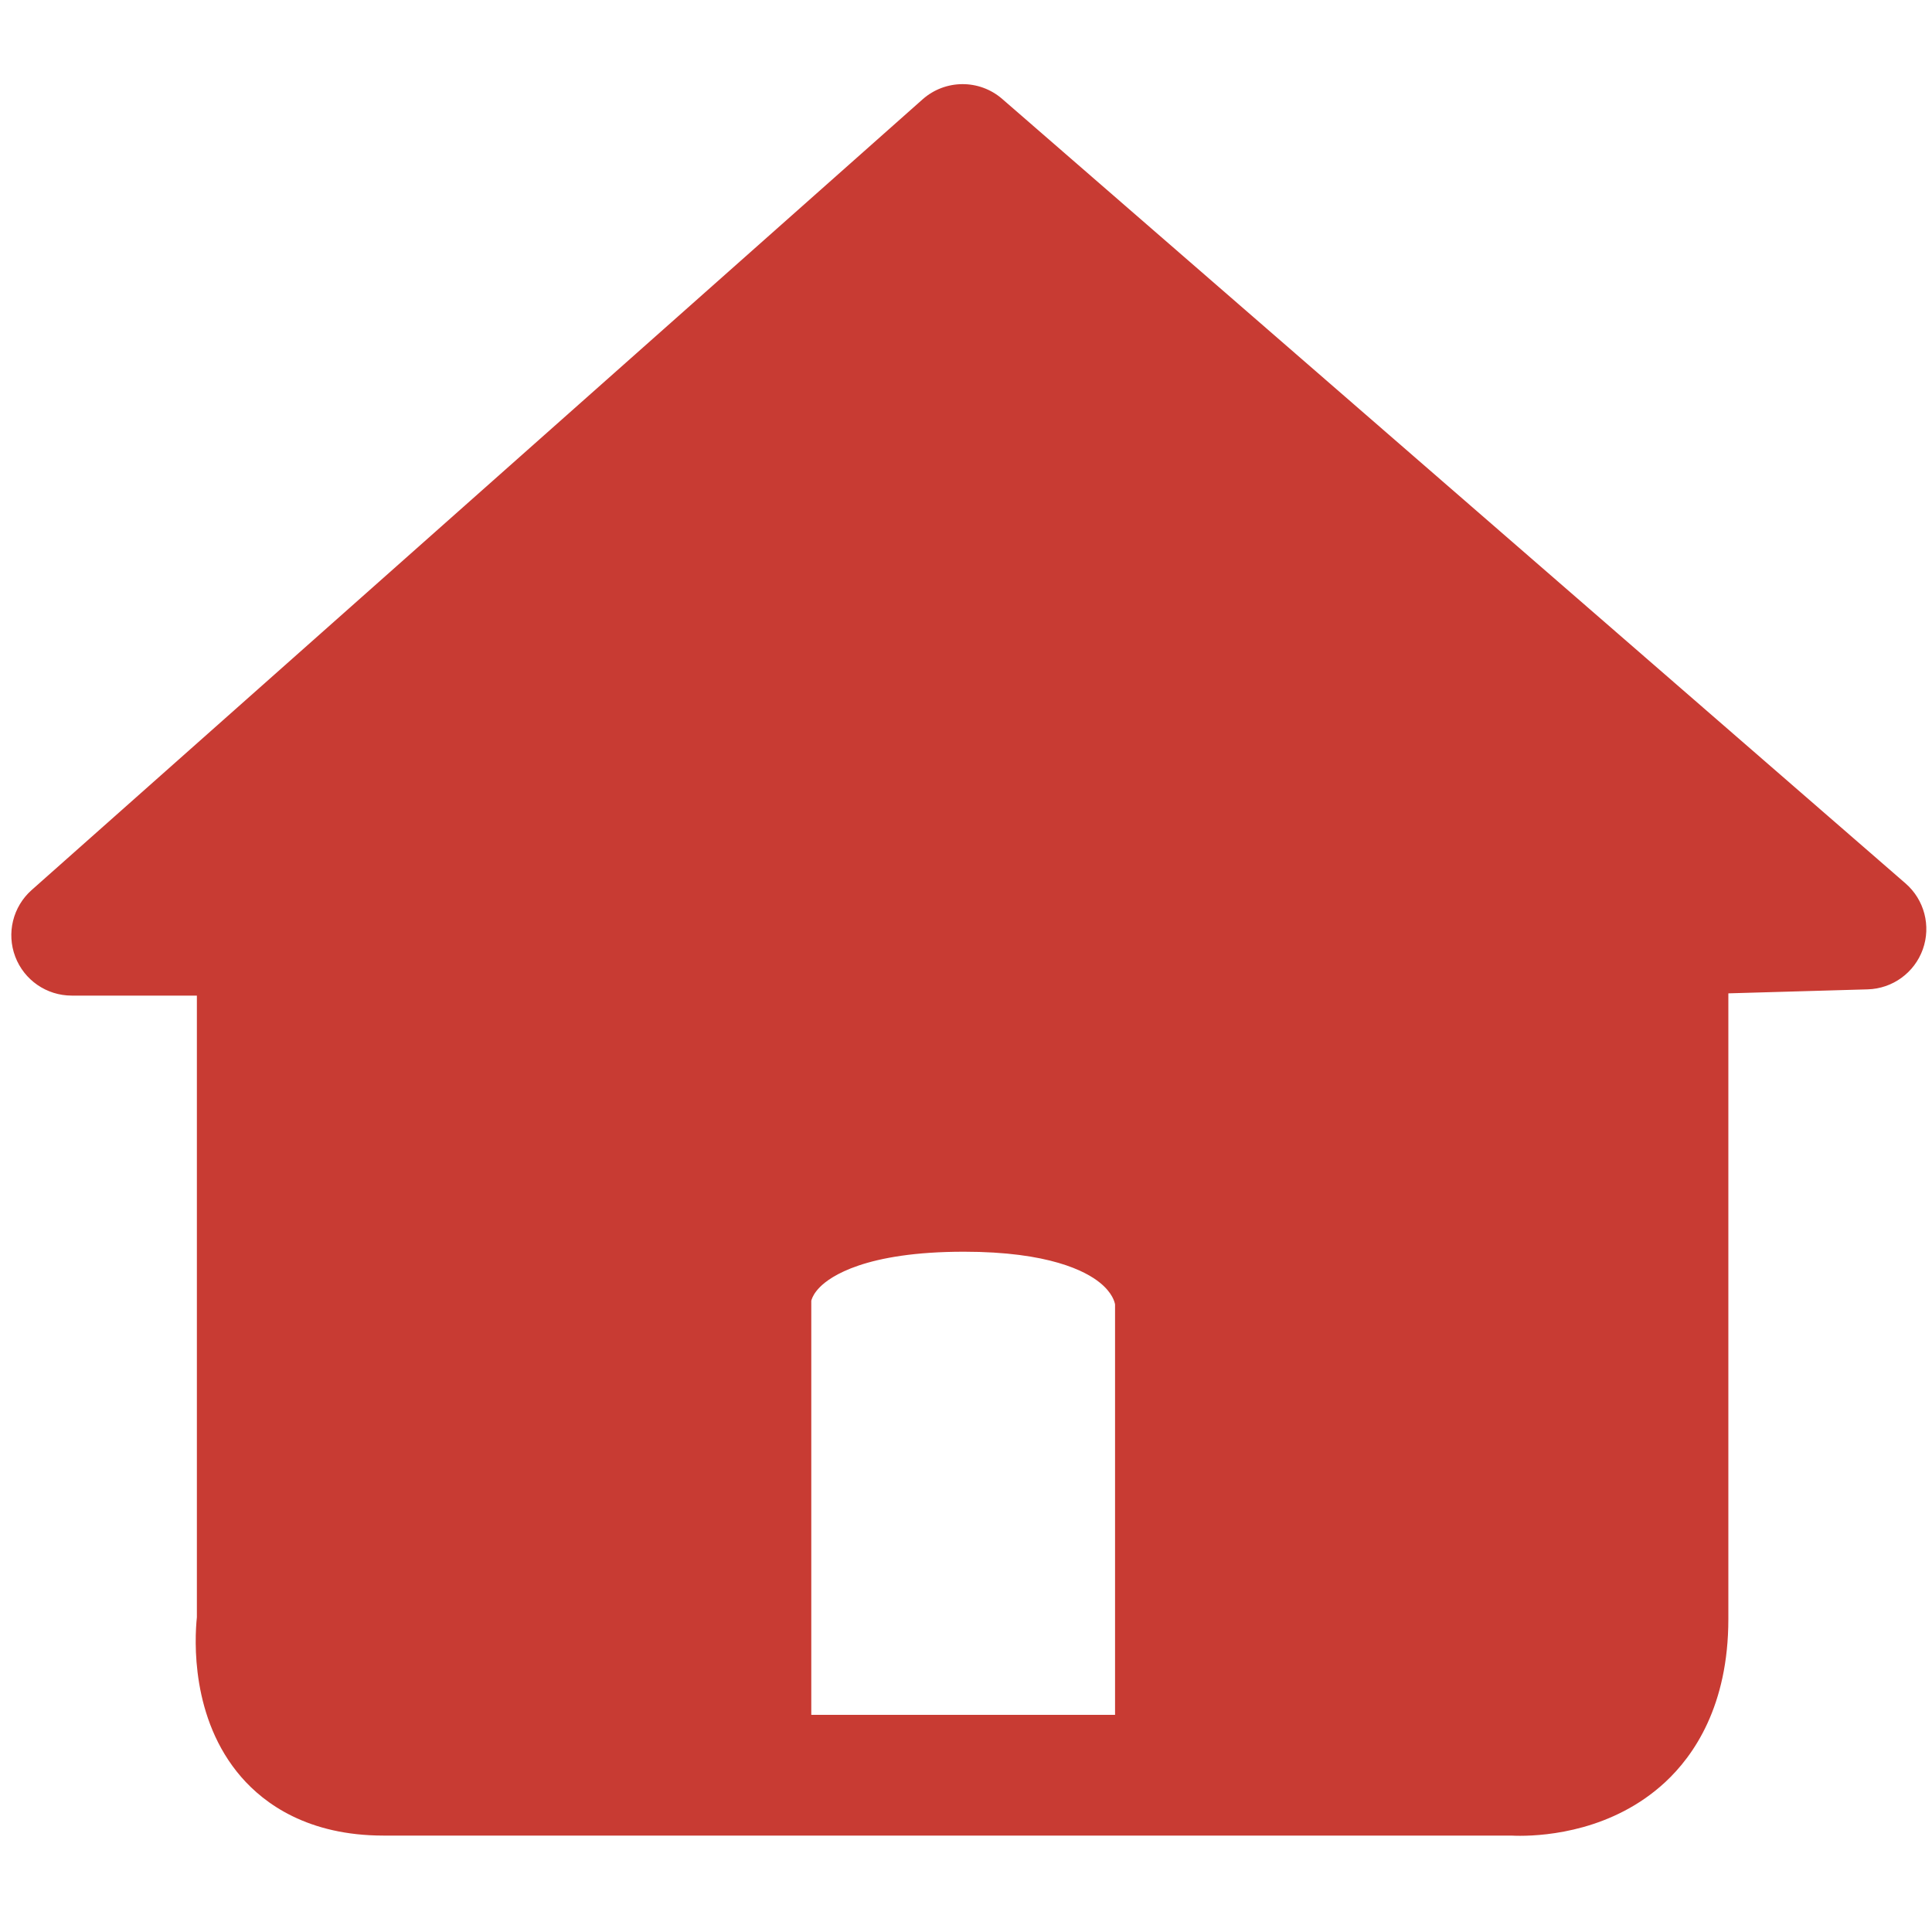
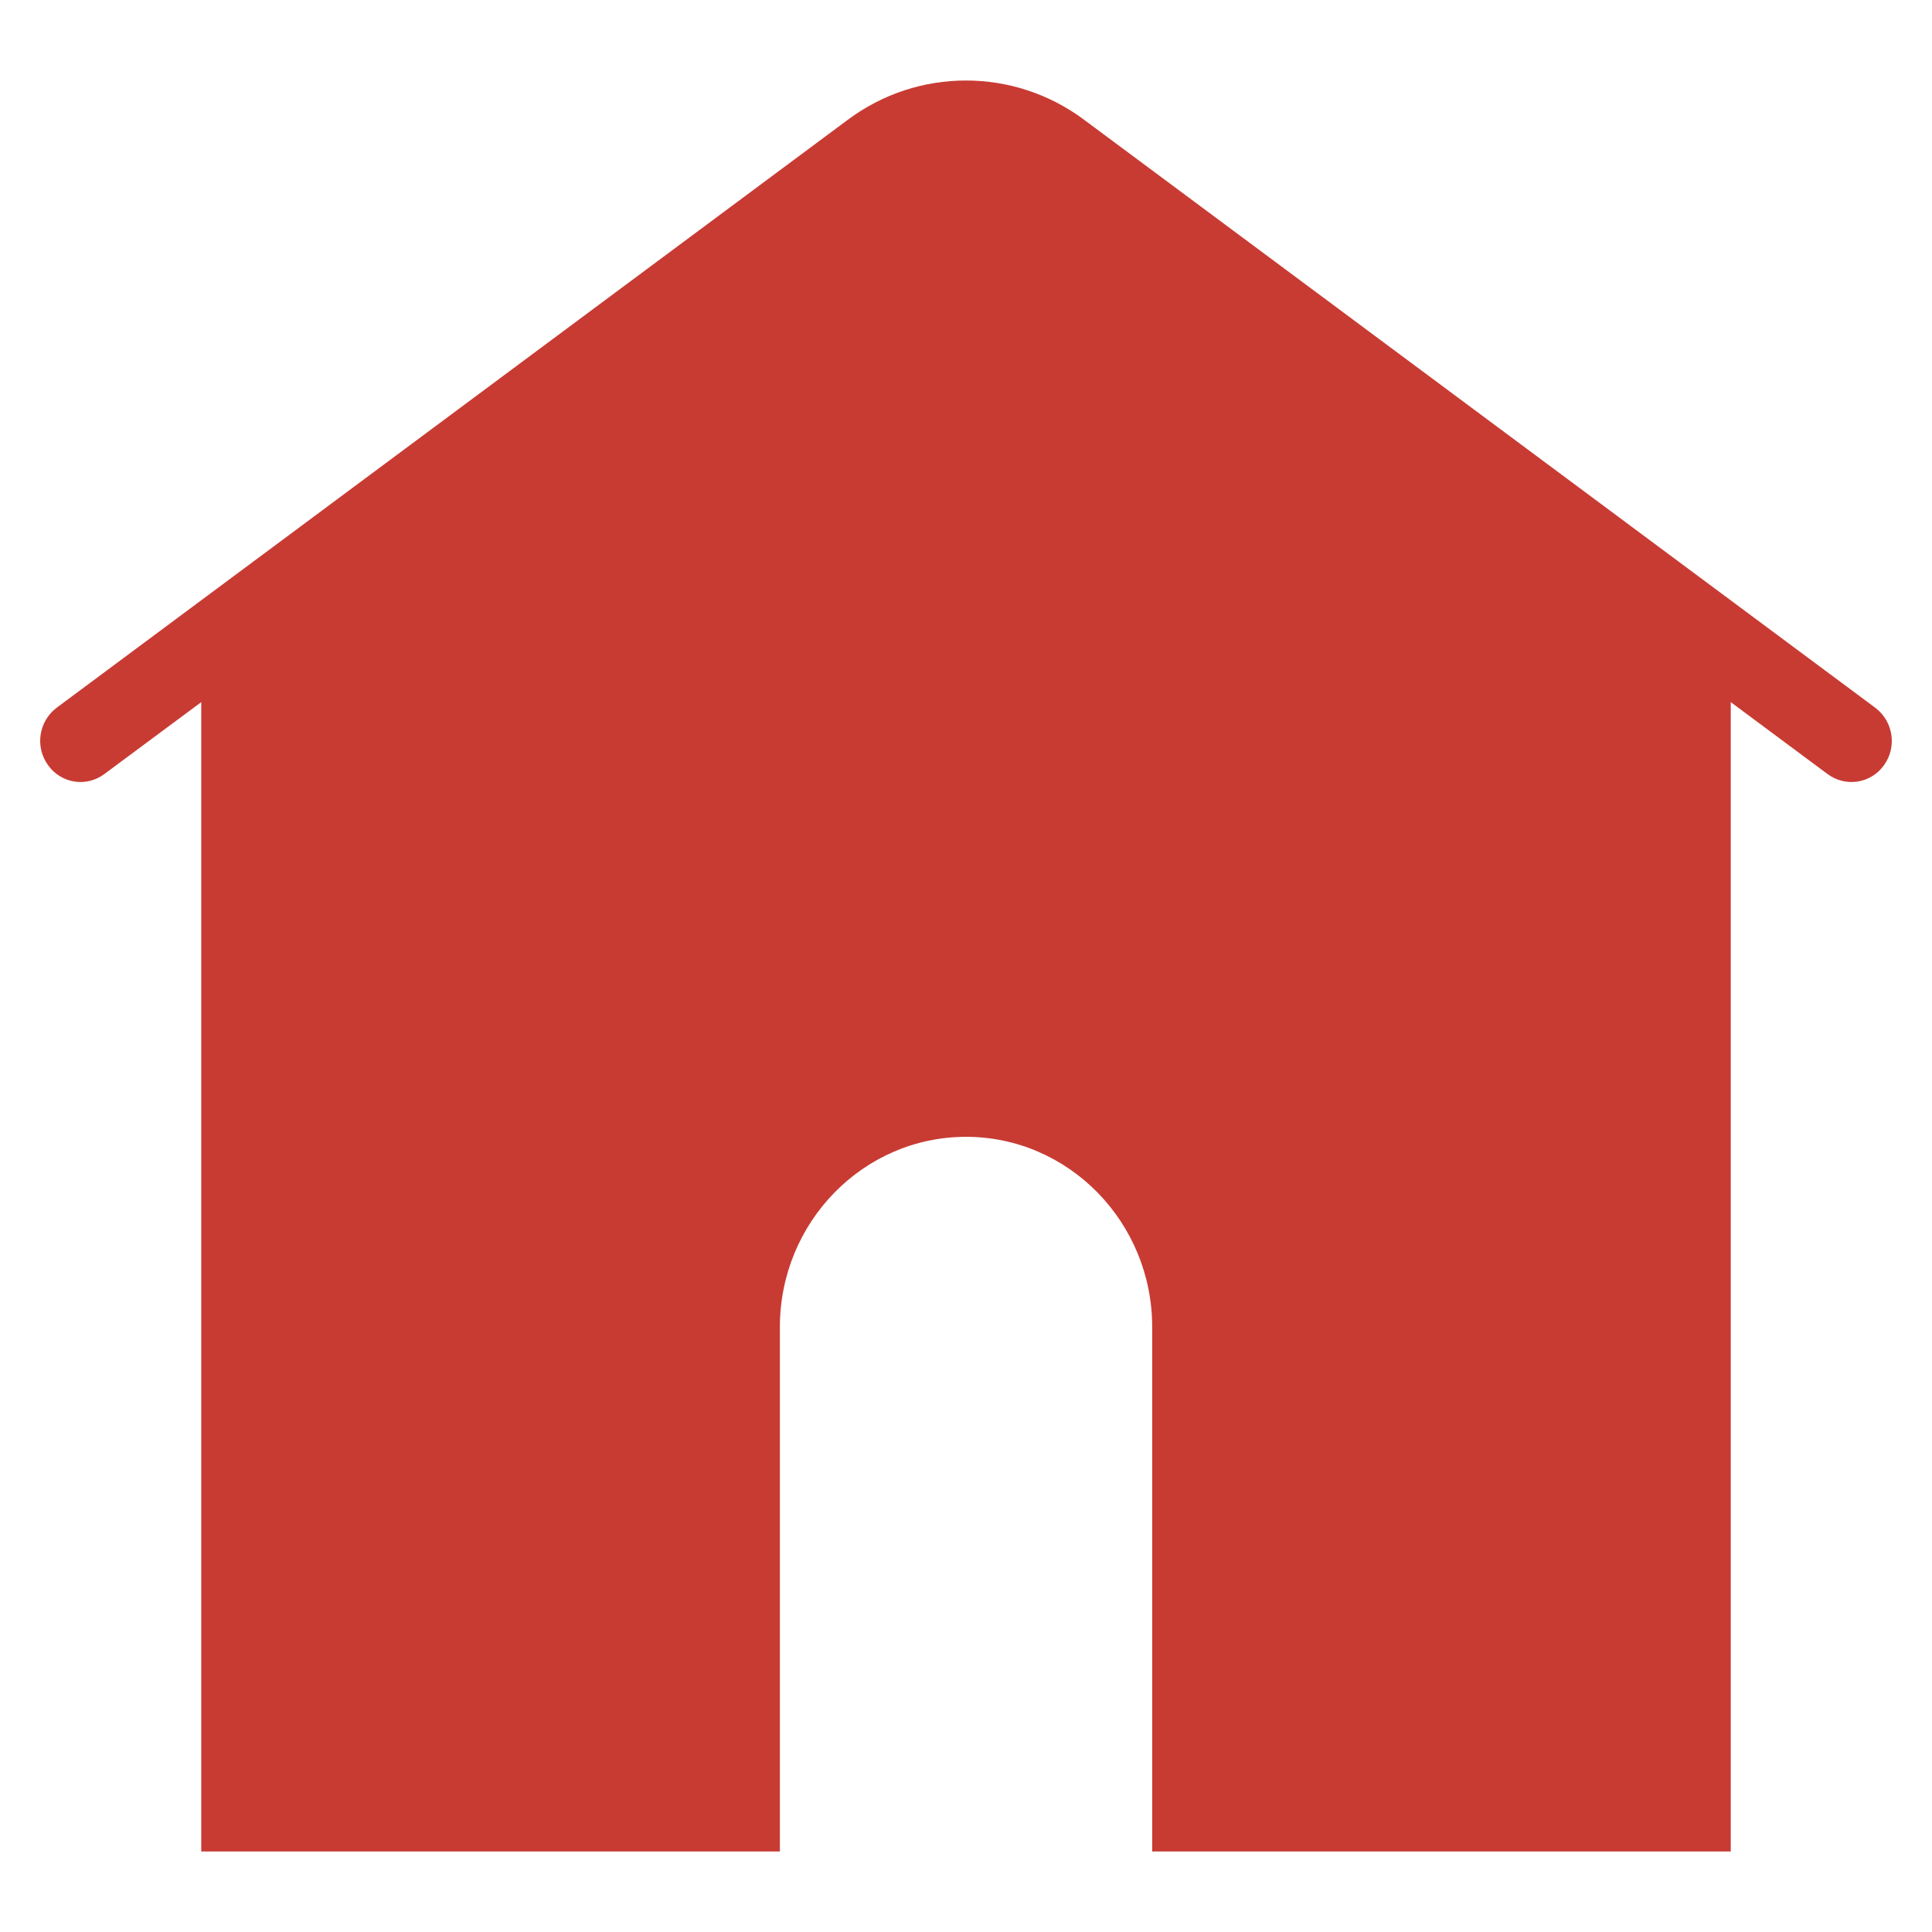
- <svg xmlns="http://www.w3.org/2000/svg" t="1523156076246" class="icon" style="" viewBox="0 0 1024 1024" version="1.1" p-id="2153" width="200" height="200">
+ <svg xmlns="http://www.w3.org/2000/svg" t="1523344569395" class="icon" style="" viewBox="0 0 1024 1024" version="1.1" p-id="2623" width="200" height="200">
  <defs>
    <style type="text/css" />
  </defs>
-   <path d="M805.695 973.009c-1.963 0-3.541-0.054-4.672-0.111L203.268 972.898c-40.042 0-63.091-16.865-75.375-31.013-26.919-31.003-24.757-73.037-23.543-84.7l0-359.53 64 0 0 363.913-0.302 1.883c-0.761 6.401-0.833 26.277 8.289 36.609 1.93 2.186 7.803 8.838 26.932 8.838l600.308 0 0.75 0.082c2.153 0.076 22.315 0.434 34.996-11.557 8.454-7.994 12.74-21.212 12.74-39.288L852.063 497.379l64 0 0 360.756c0 45.871-18.247 72.371-33.555 86.525C854.974 970.12 820.092 973.008 805.695 973.009zM136.349 527.688 38 527.688c-13.291 0-25.197-8.214-29.916-20.639-4.718-12.425-1.266-26.472 8.674-35.294l472.219-419.09c12.02-10.668 30.087-10.766 42.223-0.227l478.781 415.791c9.955 8.646 13.588 22.513 9.151 34.929s-16.035 20.84-29.216 21.219l-104.938 3.012c-0.313 0.01-0.624 0.014-0.936 0.014-17.247 0-31.471-13.729-31.97-31.082-0.507-17.666 13.403-32.398 31.069-32.905l22.931-0.658L510.448 119.179 122.266 463.688l14.083 0c17.673 0 32 14.327 32 32S154.022 527.688 136.349 527.688zM403 941.201c-14.912 0-27-12.088-27-27L376 688.355c0.002-4.866 1.234-24.9 20.021-43.995 22.8-23.173 61.458-34.923 114.901-34.923 52.638 0 90.876 11.911 113.652 35.403 19.225 19.828 20.464 40.706 20.426 46.244l0 222.25c0 14.912-12.088 27-27 27s-27-12.088-27-27L591 691.402c-0.179-1.167-1.308-6.104-8.017-11.541-7.569-6.134-26.997-16.424-72.062-16.424-52.272 0-70.848 13.145-76.408 18.795-2.73 2.775-3.876 5.136-4.357 6.627-0.073 0.225-0.123 0.411-0.157 0.549l0 224.793C430 929.113 417.912 941.201 403 941.201zM410 726 401 932 163 919 146 665 151 499 80 476 509 87 932 456 889 497 871 867 854 924 630 932 626 783 612 683 584 660 529 651 461 657 419 663Z" p-id="2154" fill="#c83b33" />
+   <path d="M993.877 375.083L574.72 63.573a104.619 104.619 0 0 0-125.483 0L30.123 375.04a22.016 22.016 0 0 0-4.693 30.464 21.035 21.035 0 0 0 29.781 4.821L106.667 372.139V981.333h306.688v-277.973c0-55.595 44.245-100.821 98.645-100.821s98.688 45.227 98.688 100.821V981.333H917.333V372.139l51.456 38.229a21.12 21.12 0 0 0 29.781-4.821 22.016 22.016 0 0 0-4.693-30.464" p-id="2624" fill="#c83b33" />
</svg>
